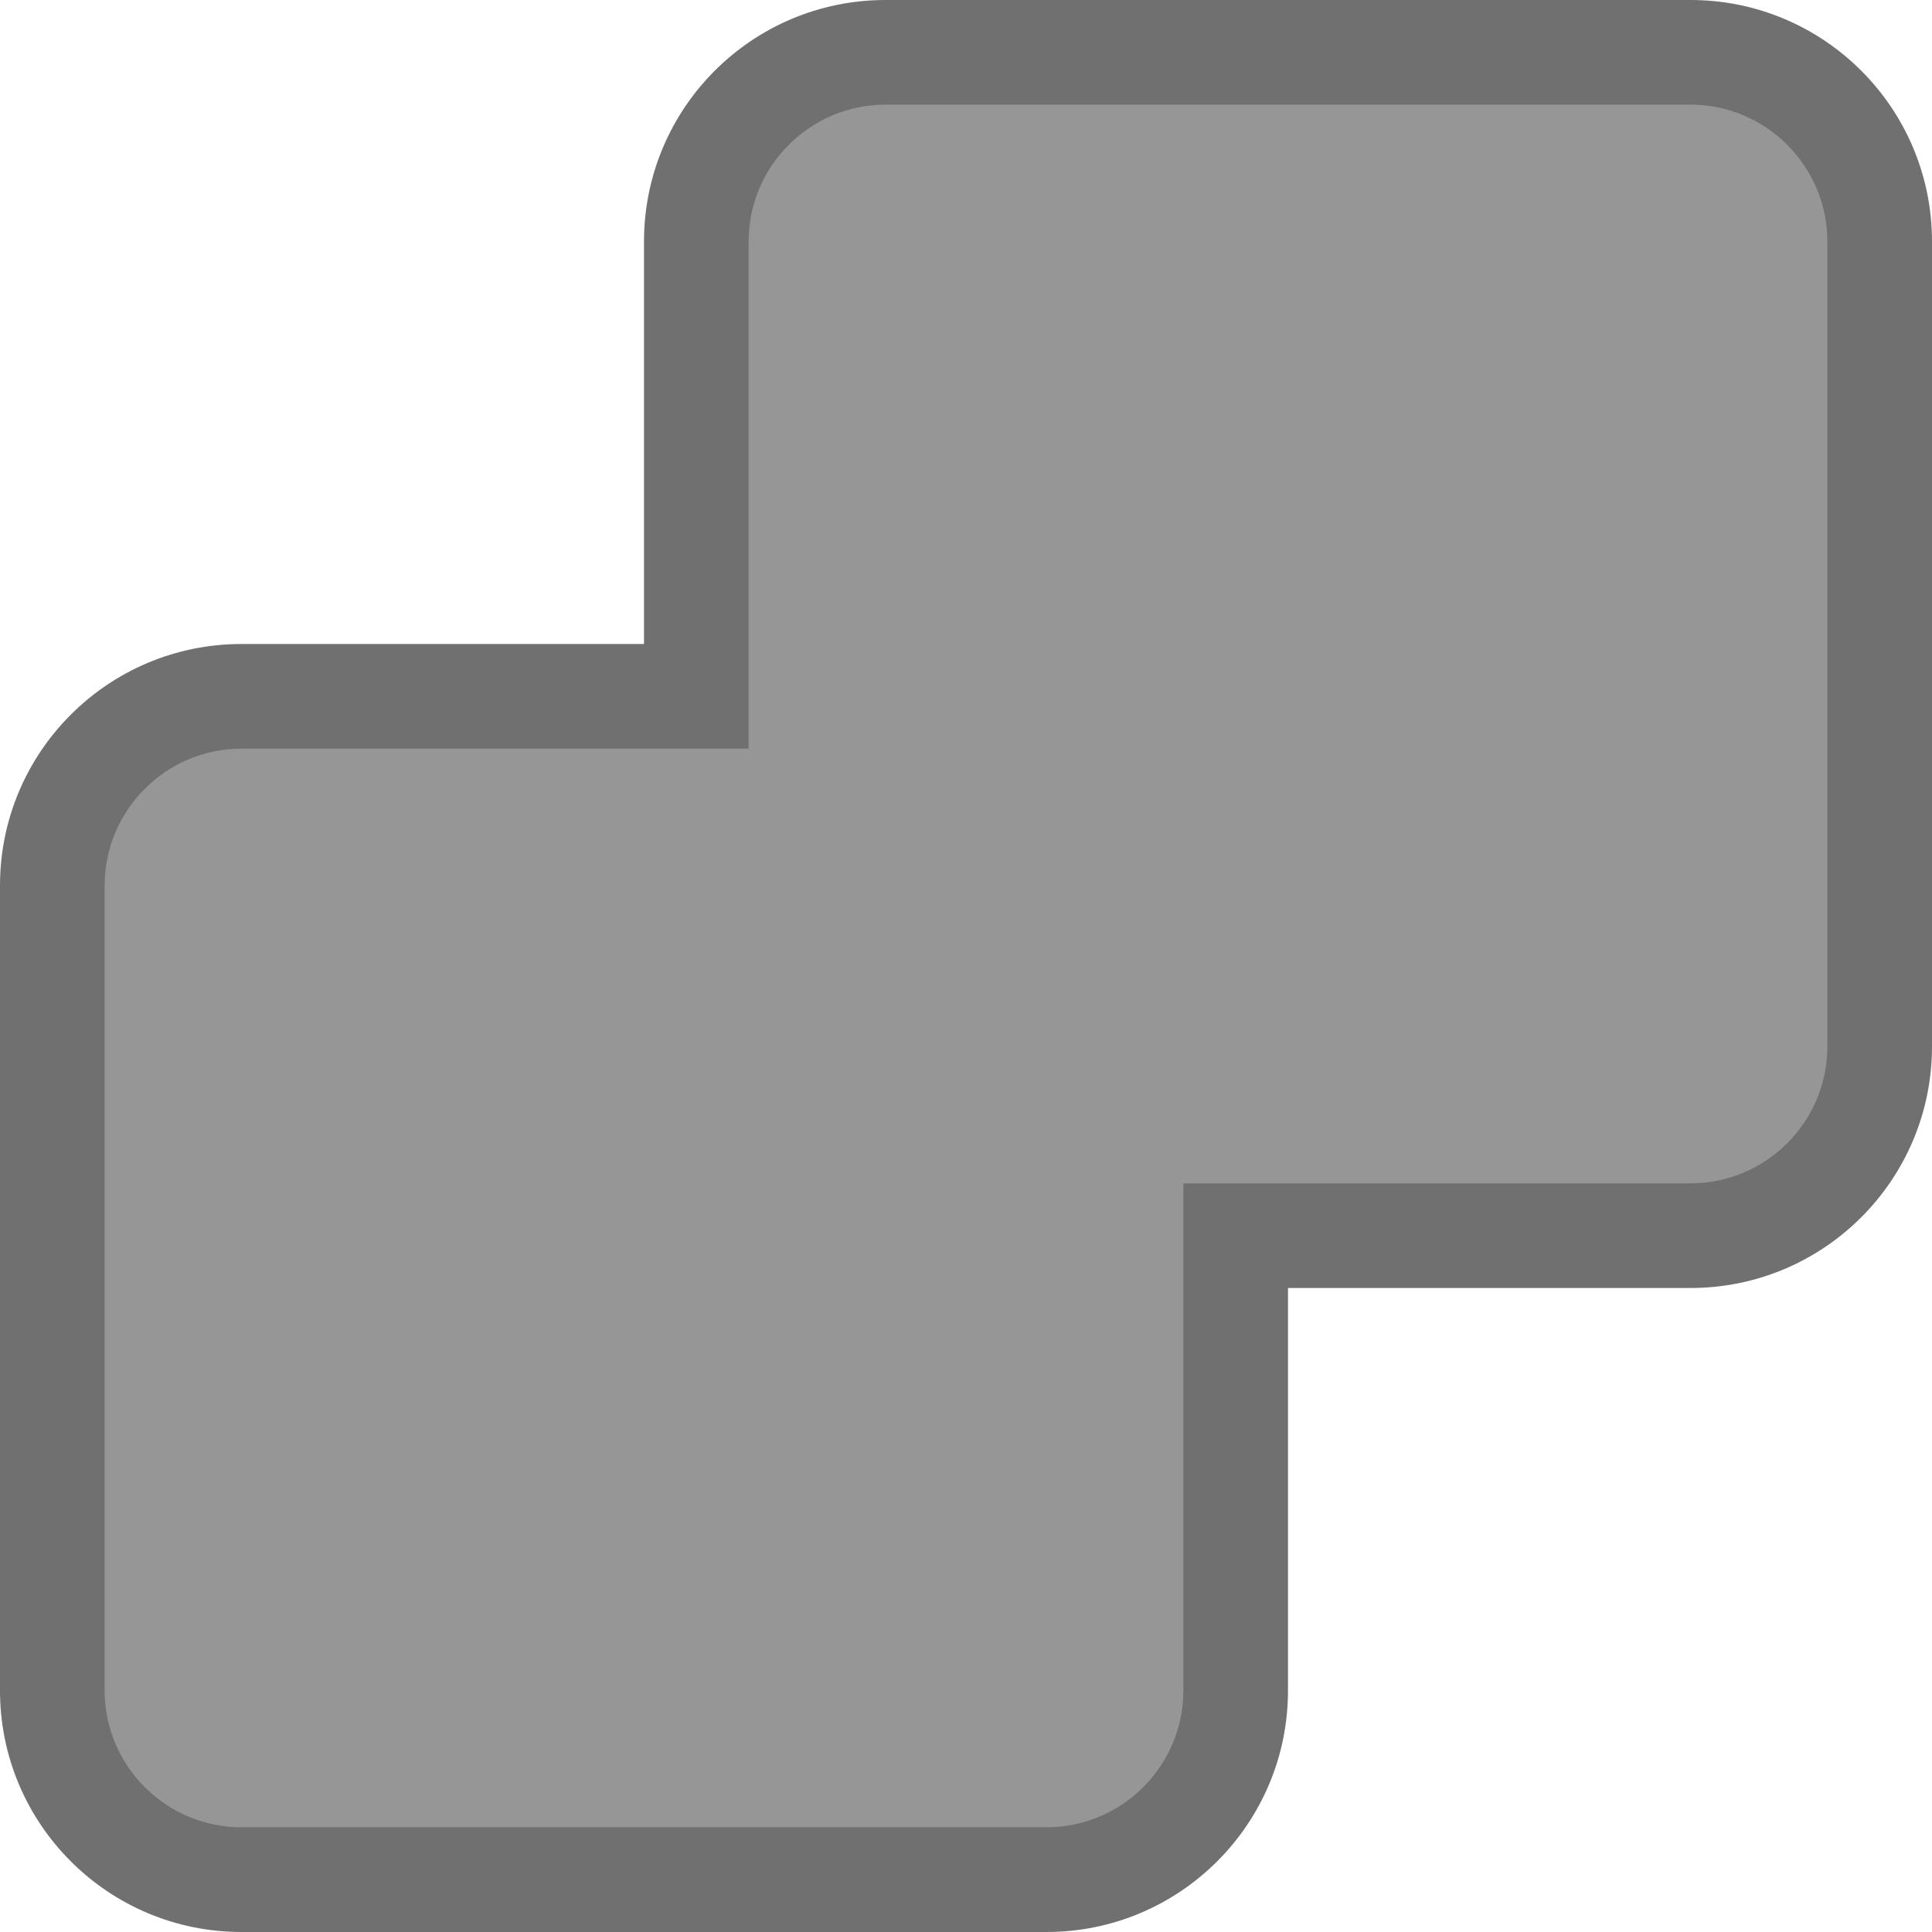
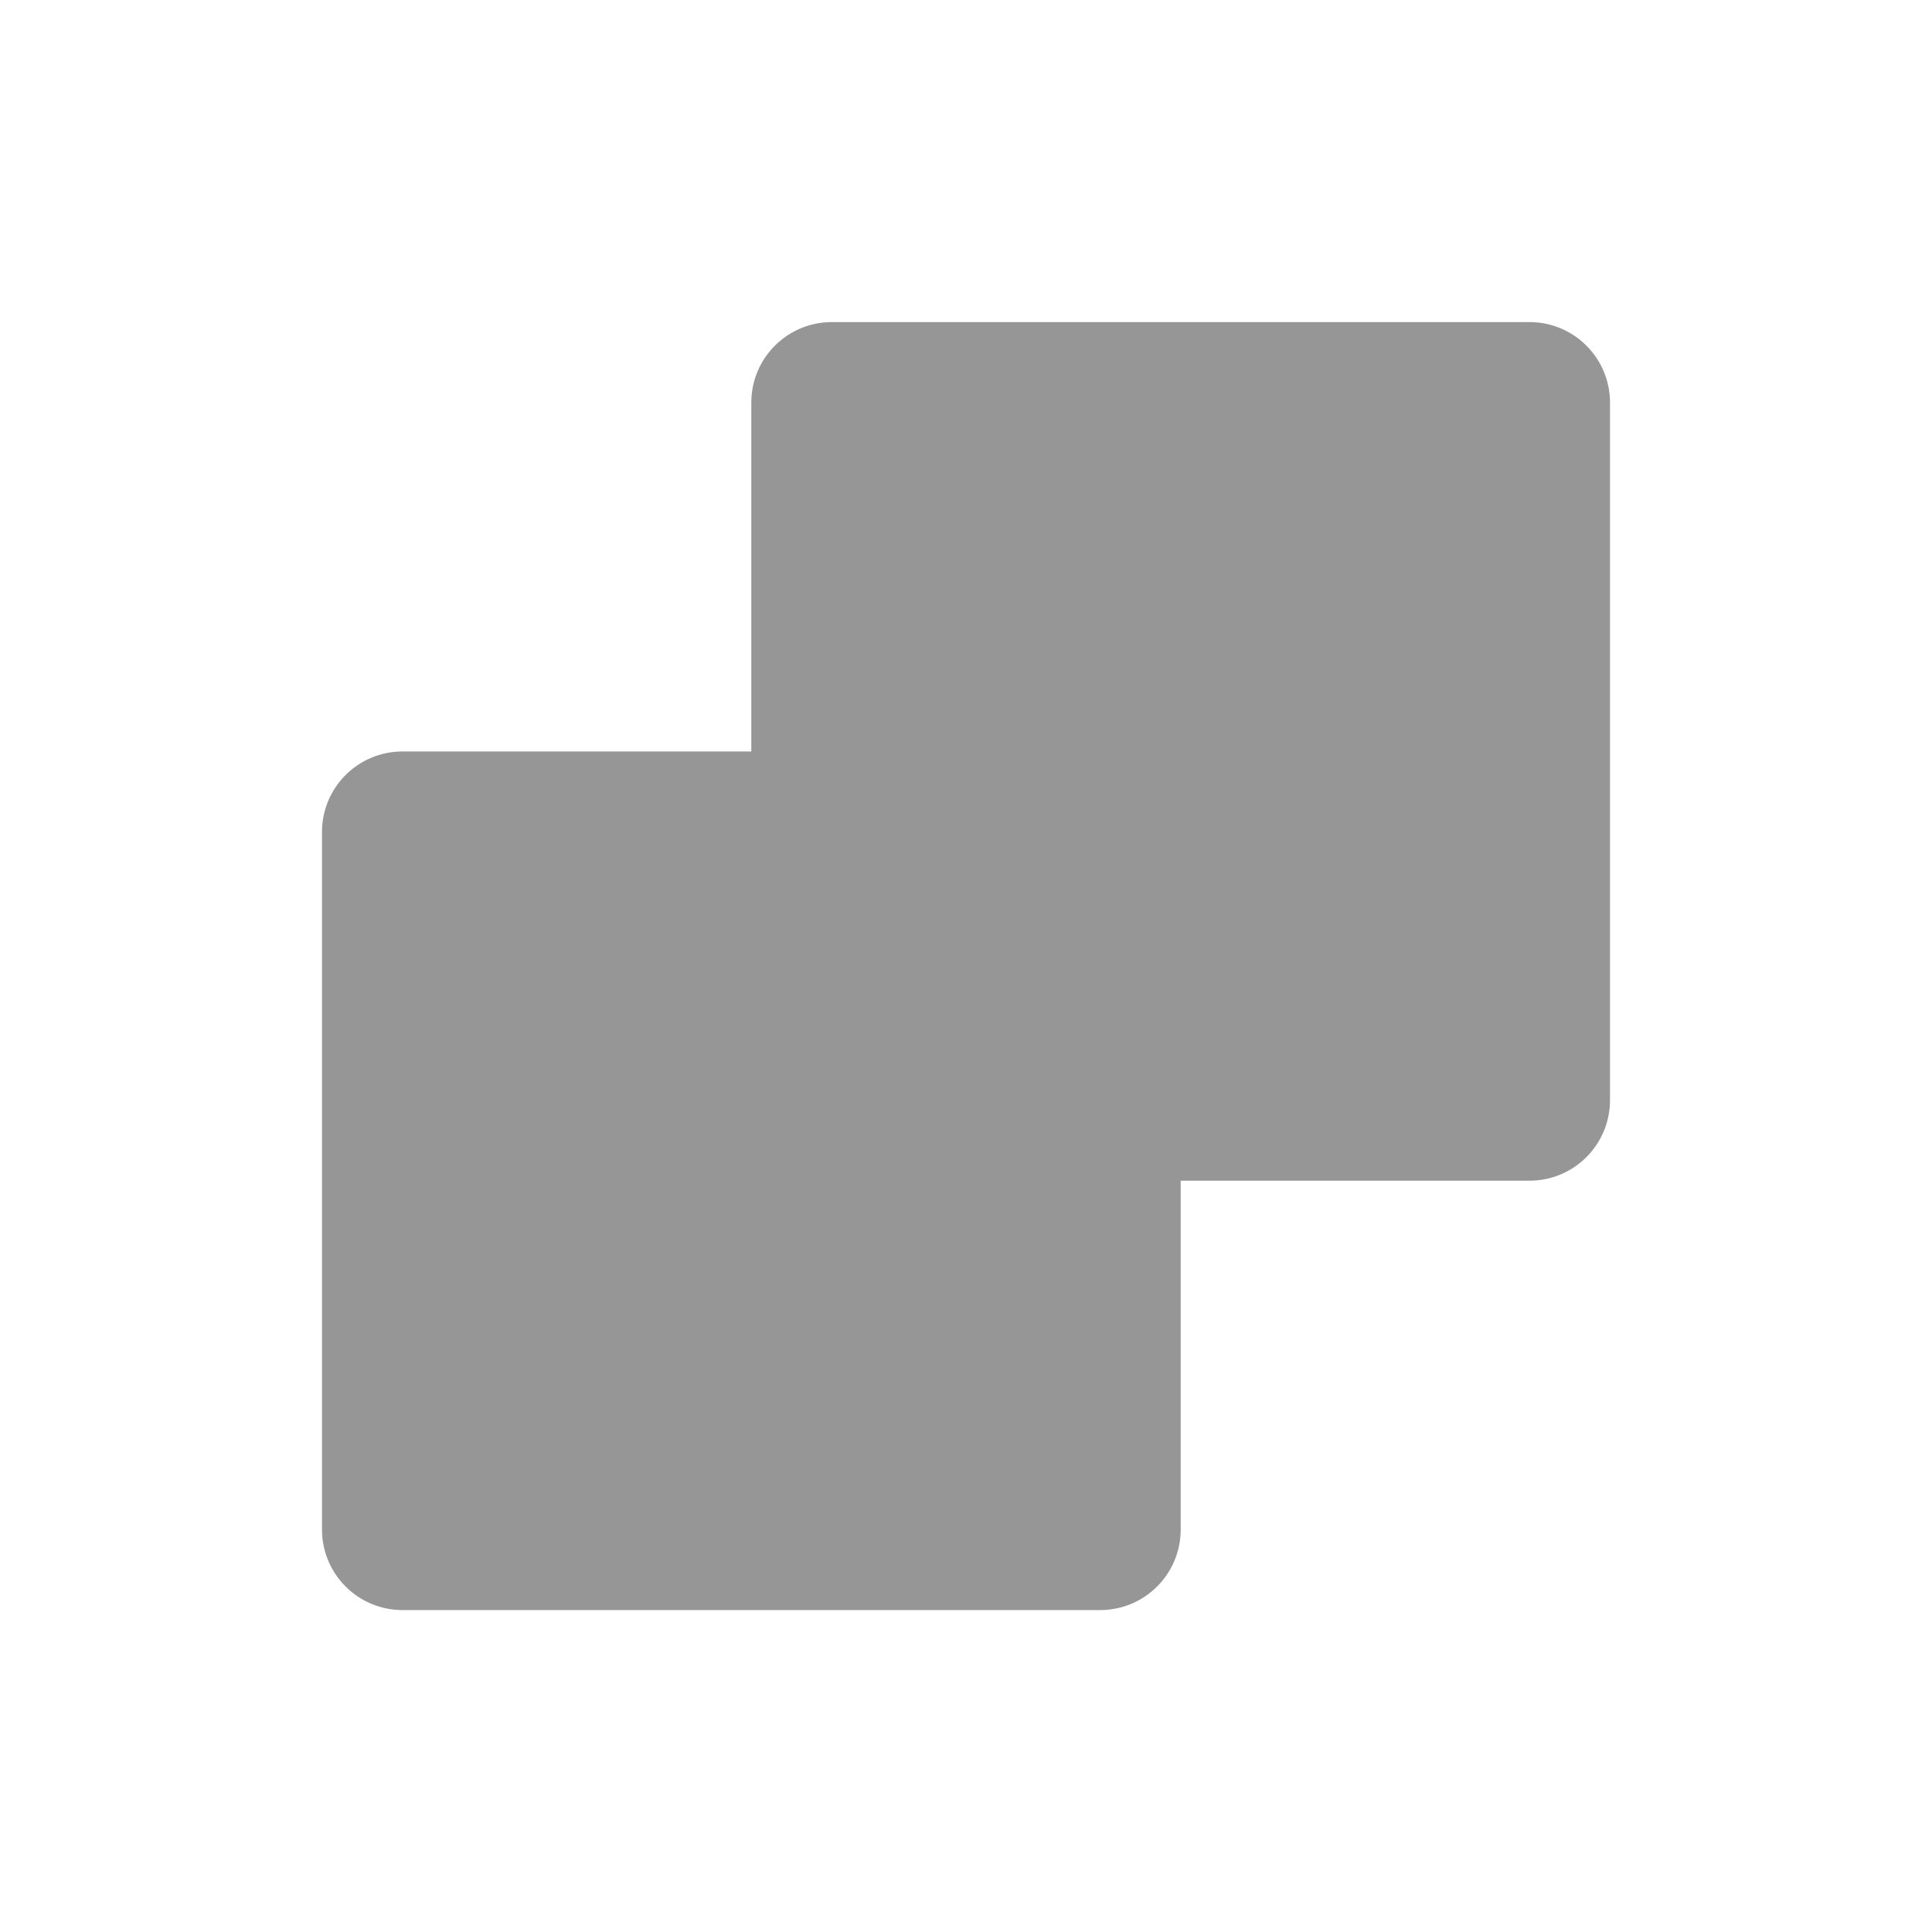
- <svg xmlns="http://www.w3.org/2000/svg" width="24" height="23.999" viewBox="0 0 24 23.999">
-   <g id="Union_2" data-name="Union 2" transform="translate(891 1289)" fill="#969696">
-     <path d="M -878 -1265.651 L -888 -1265.651 C -889.296 -1265.651 -890.35 -1266.704 -890.35 -1268 L -890.35 -1278 C -890.35 -1279.296 -889.296 -1280.35 -888 -1280.35 L -883 -1280.35 L -882.35 -1280.35 L -882.35 -1281 L -882.35 -1286 C -882.35 -1287.296 -881.296 -1288.35 -880 -1288.35 L -870 -1288.35 C -868.704 -1288.35 -867.65 -1287.296 -867.65 -1286 L -867.65 -1276 C -867.65 -1274.704 -868.704 -1273.65 -870 -1273.65 L -875 -1273.65 L -875.65 -1273.65 L -875.65 -1273 L -875.65 -1268 C -875.65 -1266.704 -876.704 -1265.651 -878 -1265.651 Z" stroke="none" />
-     <path d="M -878 -1266.301 C -877.063 -1266.301 -876.3 -1267.063 -876.3 -1268 L -876.3 -1273 L -876.3 -1274.3 L -875 -1274.3 L -870 -1274.3 C -869.063 -1274.3 -868.3 -1275.062 -868.3 -1276 L -868.3 -1286 C -868.3 -1286.937 -869.063 -1287.7 -870 -1287.7 L -880 -1287.7 C -880.937 -1287.7 -881.7 -1286.937 -881.7 -1286 L -881.7 -1281 L -881.7 -1279.7 L -883 -1279.7 L -888 -1279.7 C -888.938 -1279.7 -889.7 -1278.937 -889.7 -1278 L -889.7 -1268 C -889.7 -1267.063 -888.938 -1266.301 -888 -1266.301 L -878 -1266.301 M -878 -1265 L -888 -1265 C -889.657 -1265 -891 -1266.343 -891 -1268 L -891 -1278 C -891 -1279.657 -889.657 -1281 -888 -1281 L -883 -1281 L -883 -1286 C -883 -1287.657 -881.657 -1289 -880 -1289 L -870 -1289 C -868.343 -1289 -867 -1287.657 -867 -1286 L -867 -1276 C -867 -1274.343 -868.343 -1273 -870 -1273 L -875 -1273 L -875 -1268 C -875 -1266.343 -876.344 -1265 -878 -1265 Z" stroke="none" fill="#707070" />
+ <svg xmlns="http://www.w3.org/2000/svg" width="24" height="24" viewBox="0 0 24 24">
+   <defs>
+     <clipPath id="clip-icon-union">
+       <rect width="24" height="24" />
+     </clipPath>
+   </defs>
+   <g id="icon-union" clip-path="url(#clip-icon-union)">
+     <path id="Union_2" data-name="Union 2" d="M-890-1273a1,1,0,0,1-1-1v-8.666a1,1,0,0,1,1-1h4.333V-1288a1,1,0,0,1,1-1H-876a1,1,0,0,1,1,1v8.666a1,1,0,0,1-1,1h-4.333V-1274a1,1,0,0,1-1,1Z" transform="translate(895 1293.001)" fill="#969696" />
  </g>
</svg>
